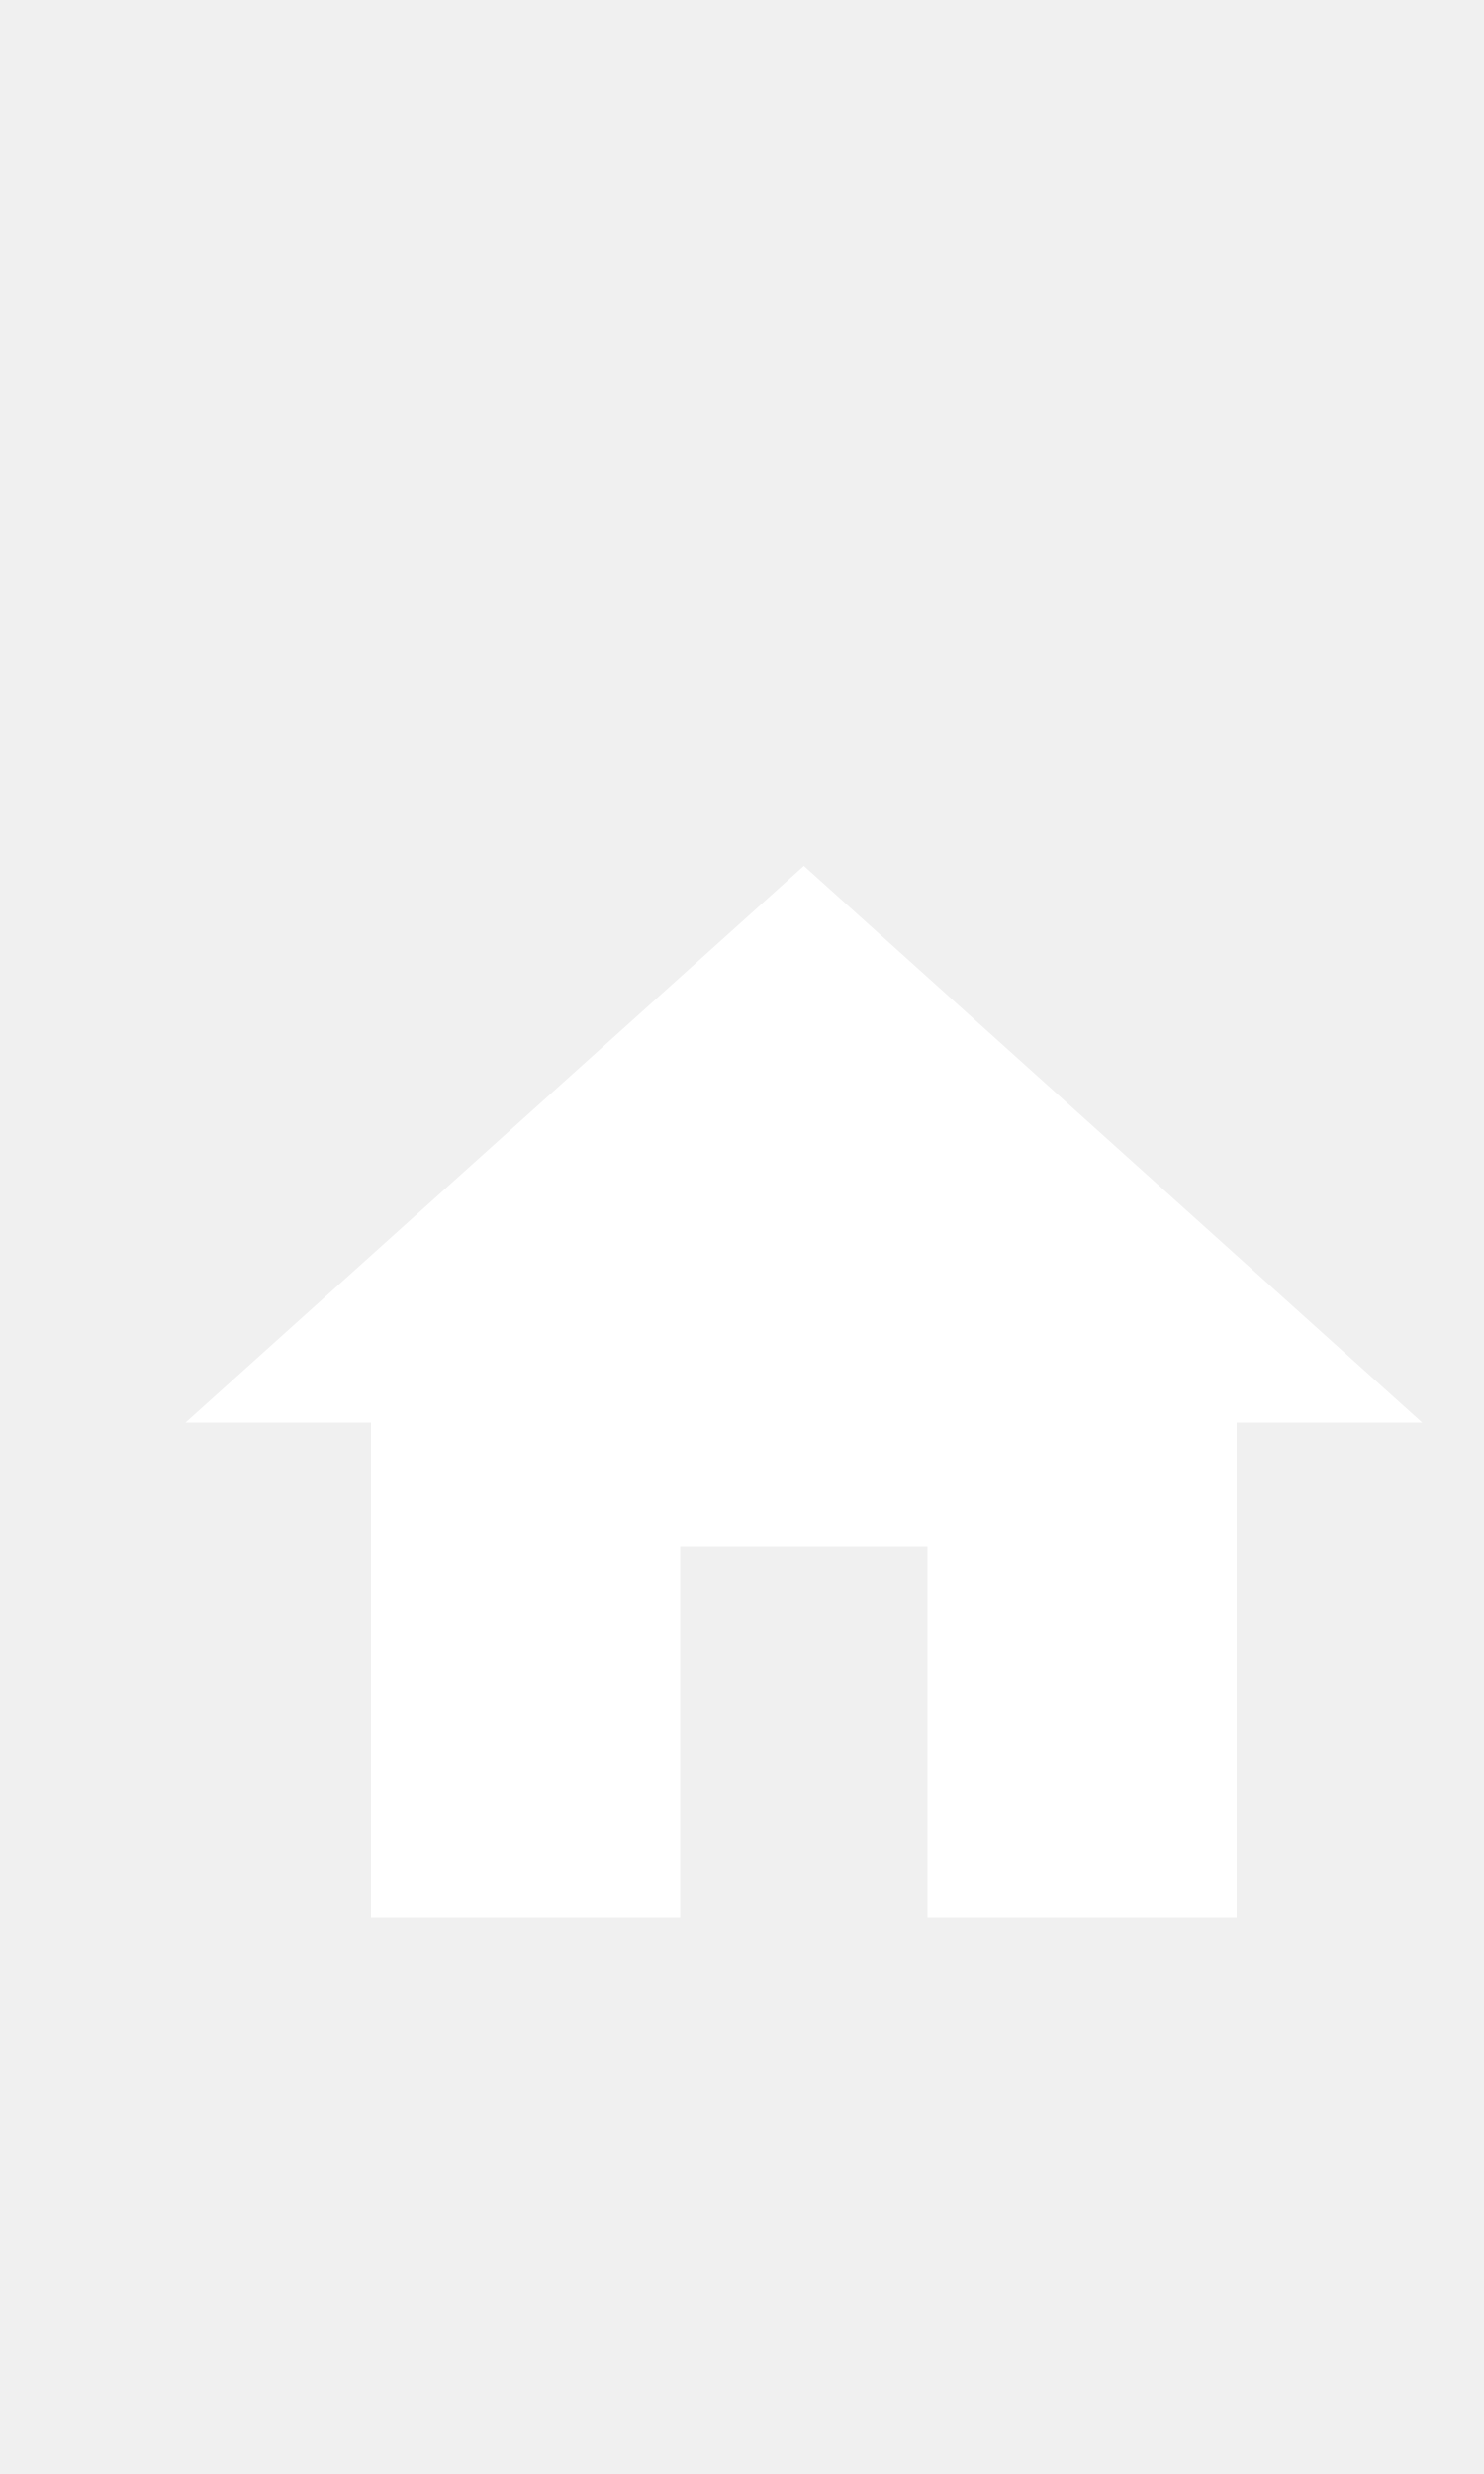
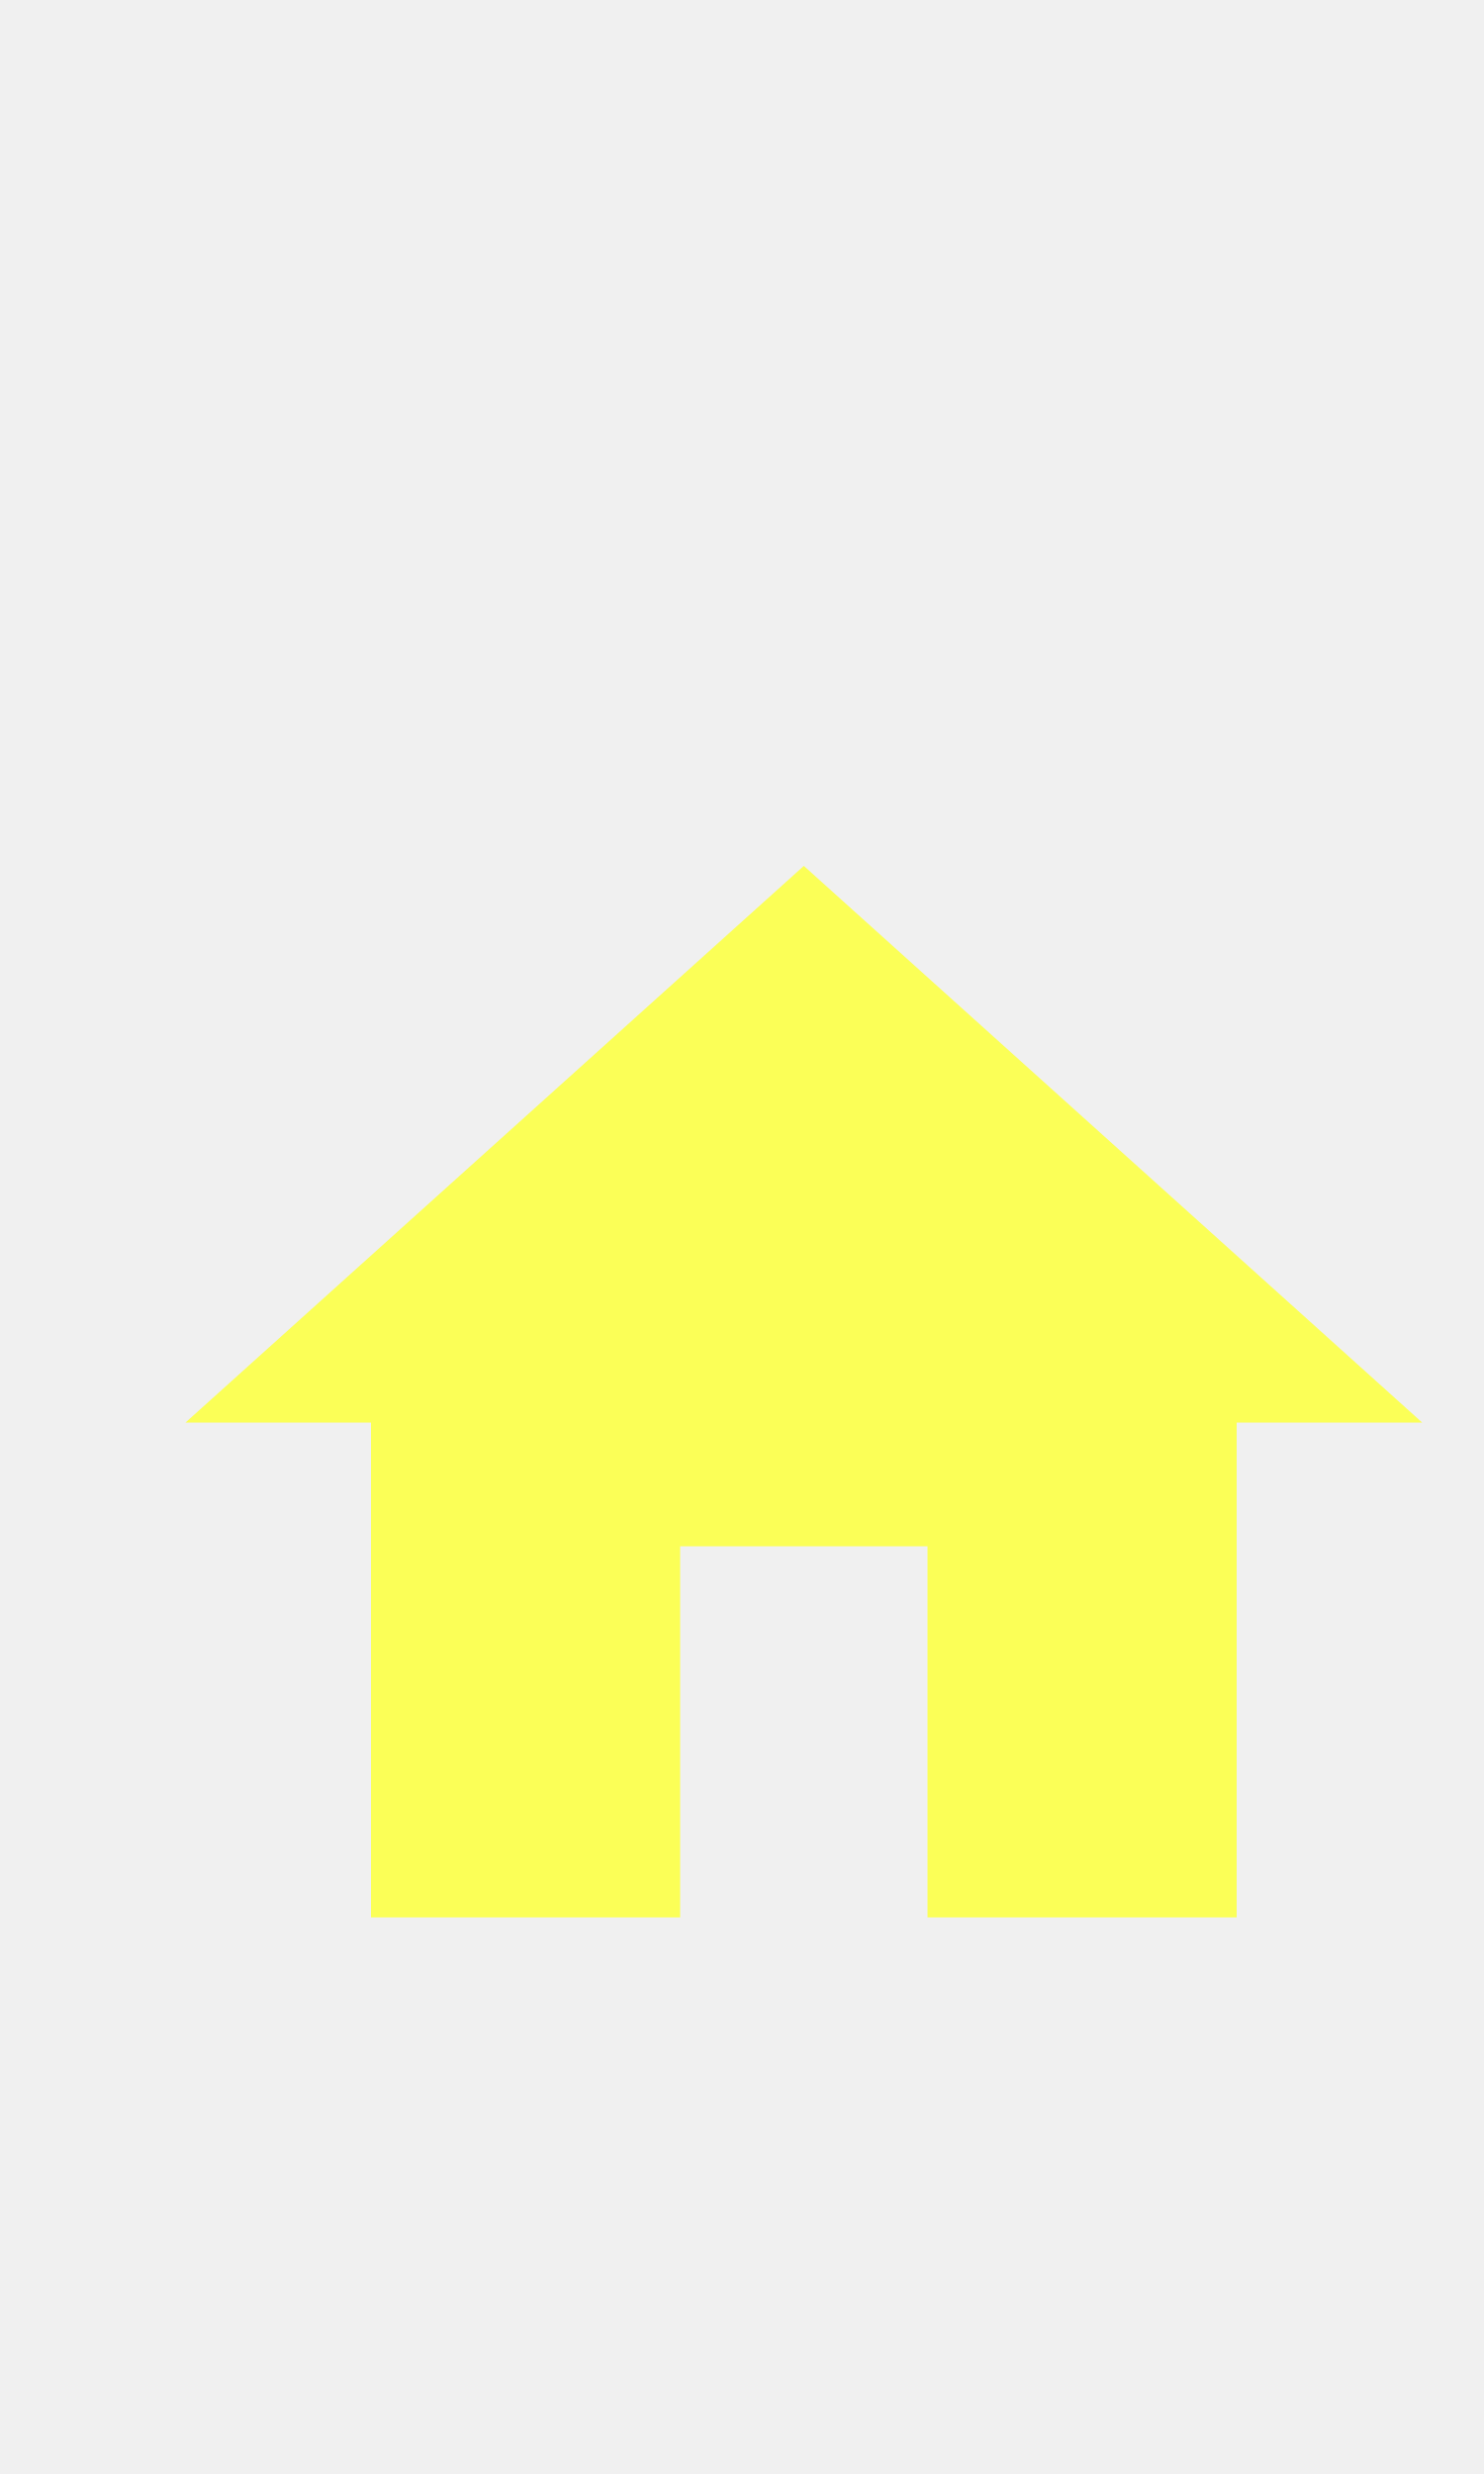
<svg xmlns="http://www.w3.org/2000/svg" width="24px" height="40px" viewBox="0 0 24 40" version="1.1" id="svg14">
  <defs id="defs18" />
  <g id="g61" transform="translate(1,11)">
    <path id="path2" d="M 0,0 H 24 V 24 H 0 Z" style="fill:none" />
-     <path style="fill:#ffffff;fill-opacity:1" id="path4" d="m 10,20 v -6 h 4 v 6 h 5 v -8 h 3 L 12,3 2,12 h 3 v 8 z" />
+     <path style="fill:#fbff57;fill-opacity:1" id="path4" d="m 10,20 v -6 h 4 v 6 h 5 v -8 h 3 L 12,3 2,12 h 3 v 8 z" />
  </g>
</svg>
